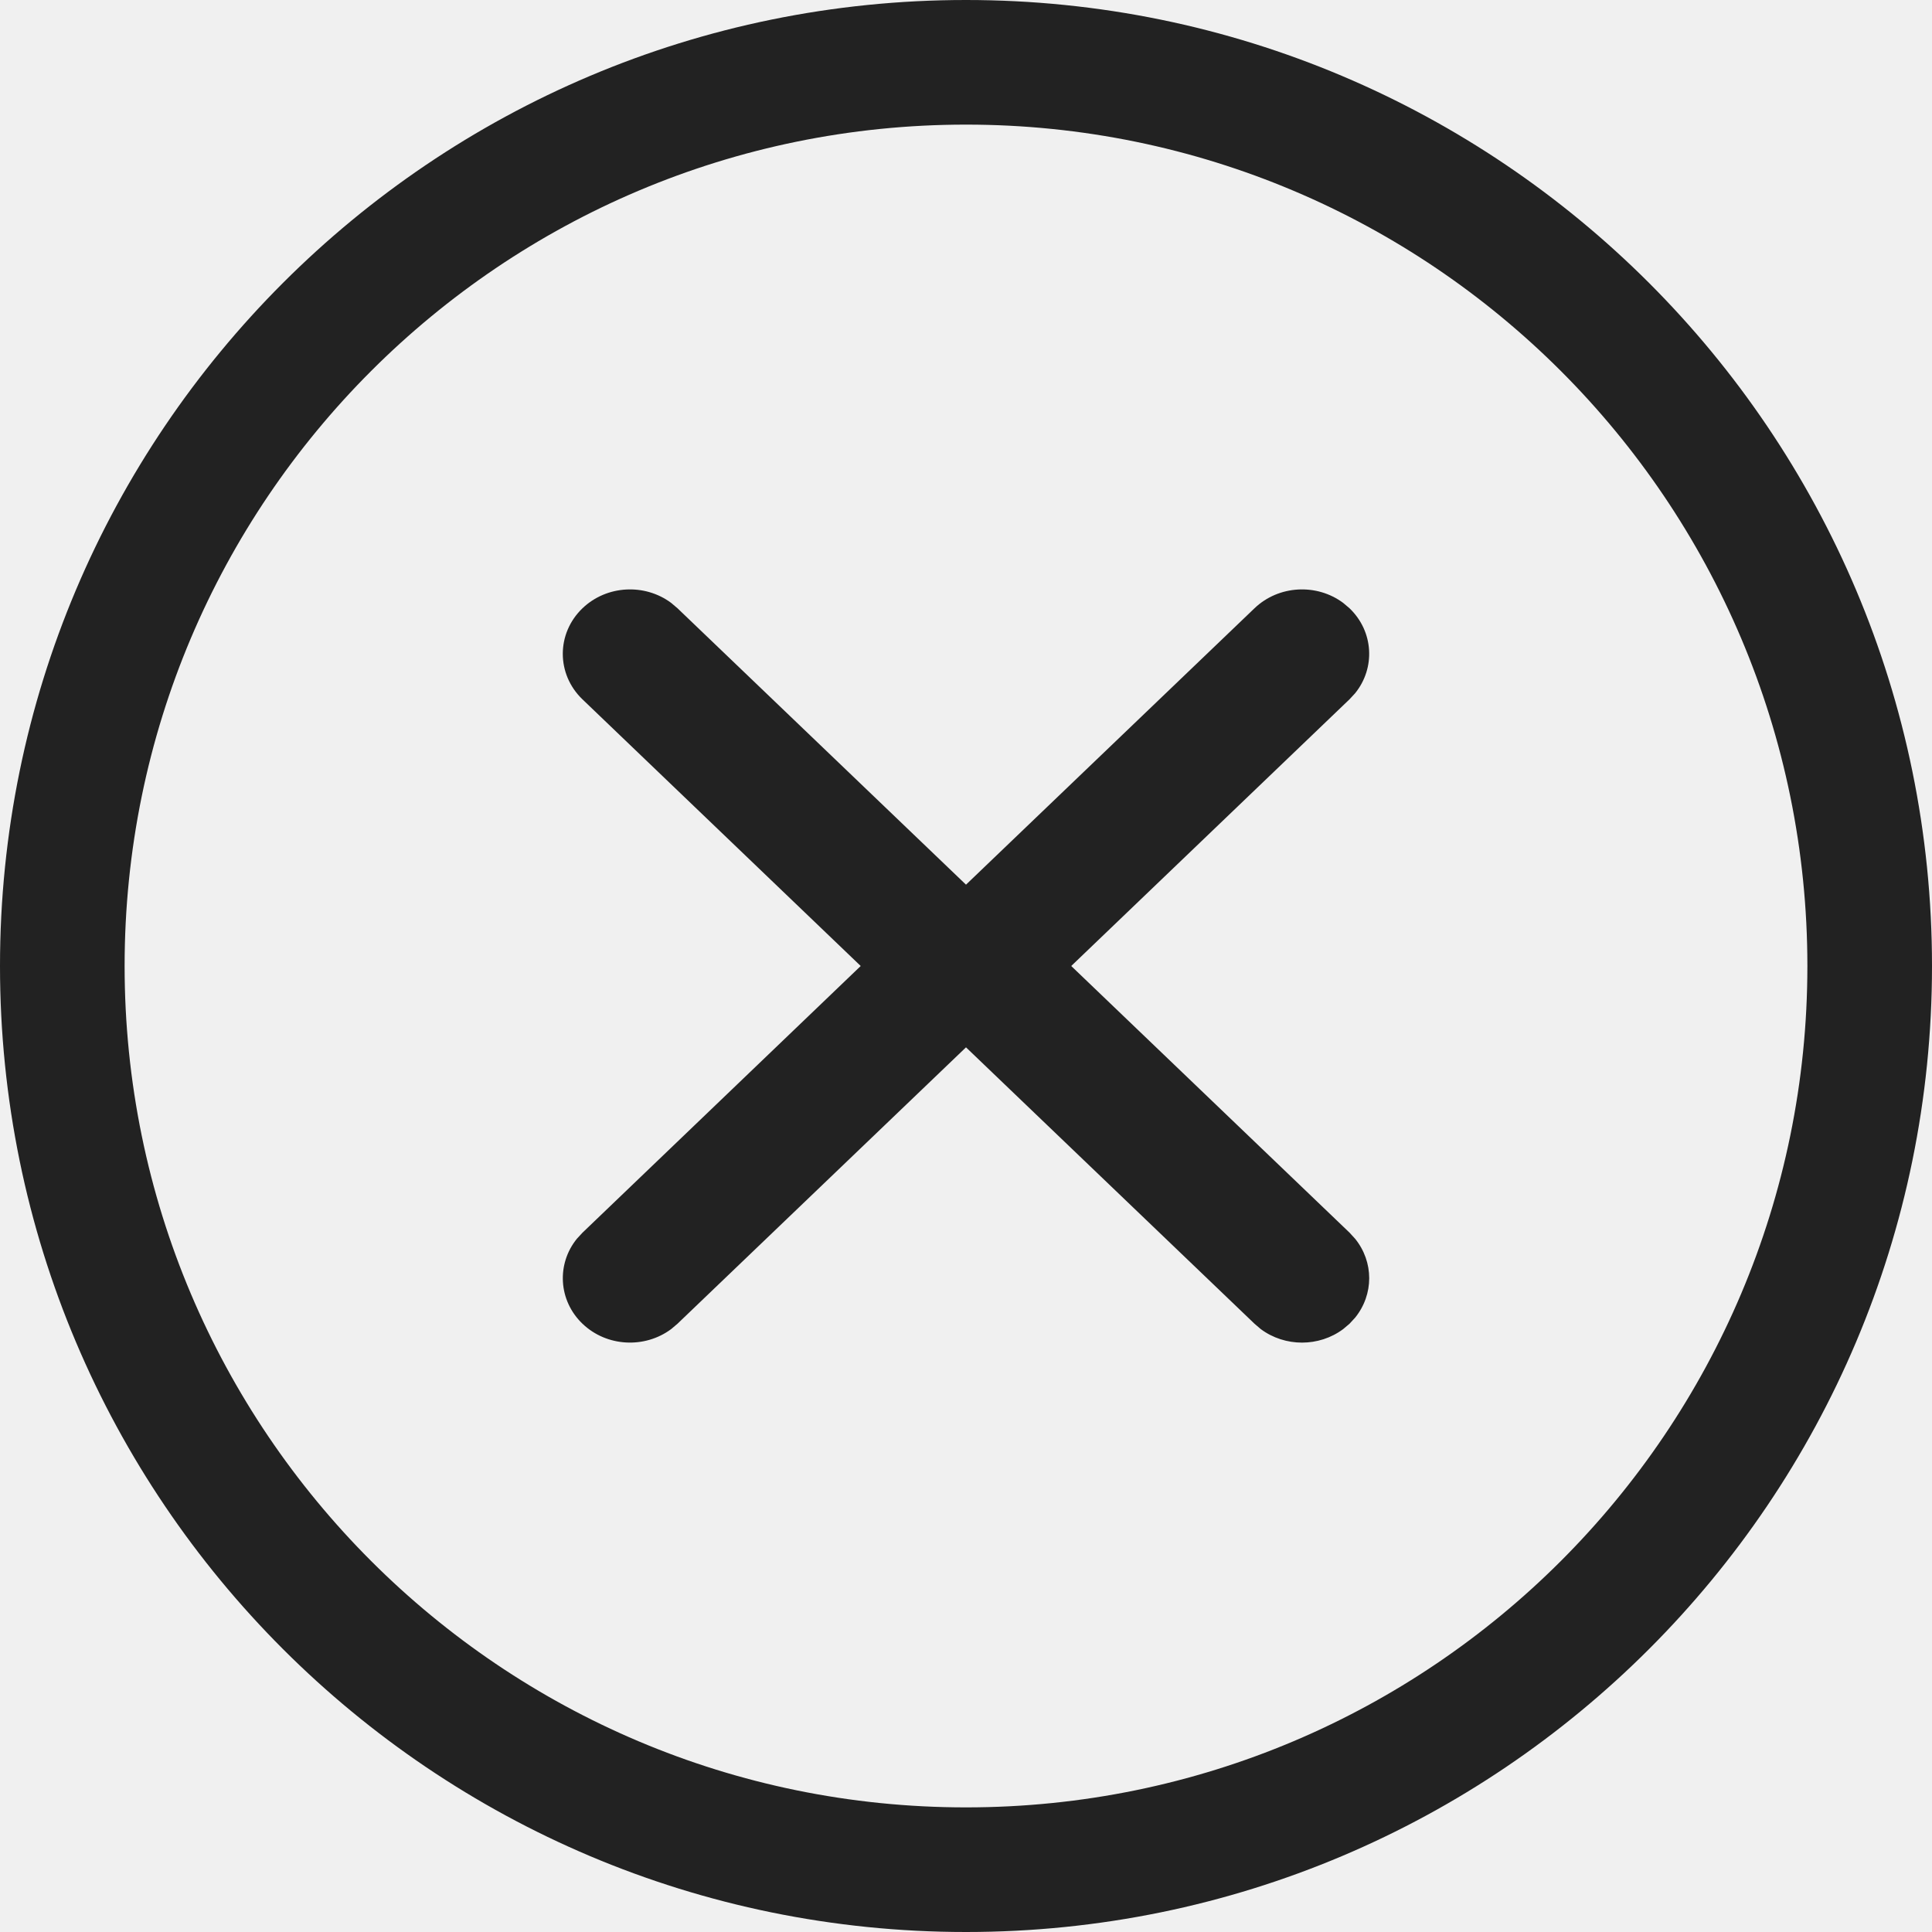
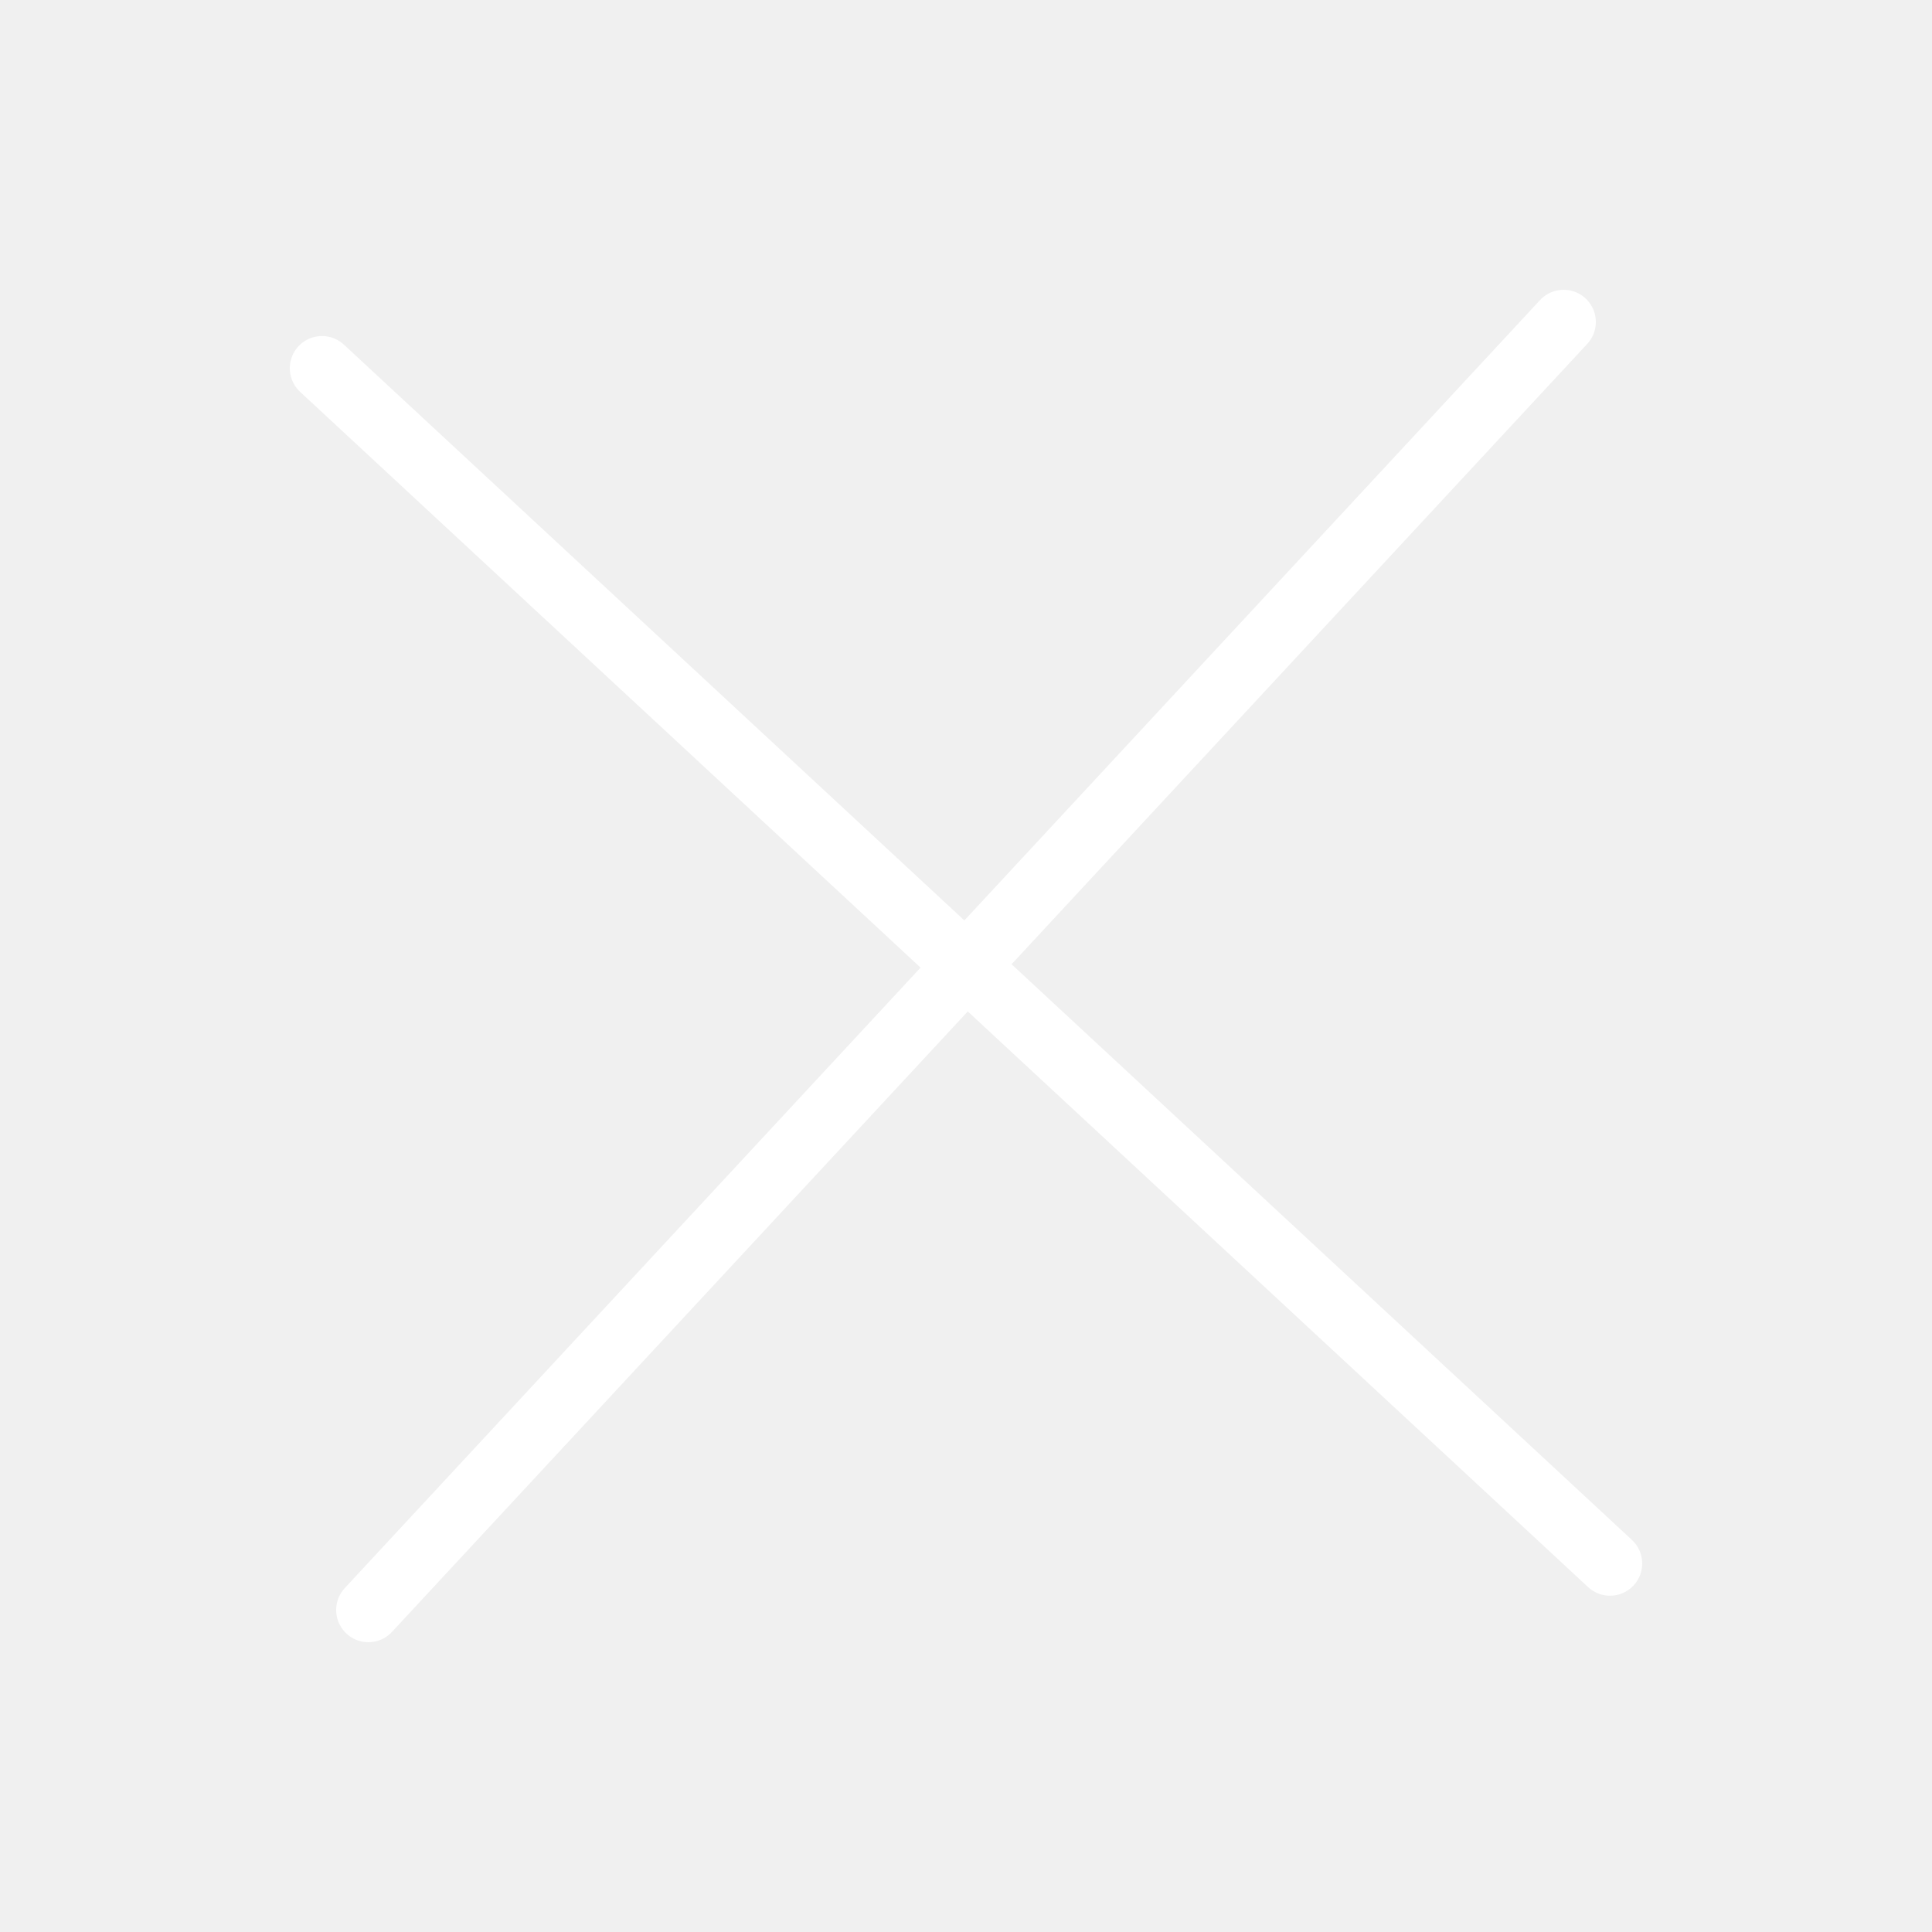
<svg xmlns="http://www.w3.org/2000/svg" width="30" height="30" viewBox="0 0 30 30">
-   <g fill="none" fill-rule="evenodd">
-     <g fill="#222" fill-rule="nonzero">
+   <g fill="none" fill-rule="evenodd" stroke-linecap="round">
+     <g stroke="#FFF">
      <g>
-         <path d="M15 0c8.284 0 15 6.716 15 15 0 8.284-6.716 15-15 15-8.284 0-15-6.716-15-15C0 6.716 6.716 0 15 0zm0 1.935C7.785 1.935 1.935 7.785 1.935 15S7.785 28.065 15 28.065 28.065 22.215 28.065 15 22.215 1.935 15 1.935zm-4.578 7.427l.098.083L15 13.737l4.48-4.292c.376-.36.968-.388 1.377-.083l.098.083c.376.36.405.928.087 1.32l-.087.094L16.634 15l4.321 4.14.087.095c.292.36.292.866 0 1.226l-.087.094-.098.083c-.375.28-.904.28-1.28 0l-.097-.083L15 16.263l-4.48 4.292-.098.083c-.41.305-1.001.277-1.377-.083-.376-.36-.405-.928-.087-1.32l.087-.094L13.365 15l-4.32-4.14c-.408-.391-.408-1.024 0-1.415.376-.36.968-.388 1.377-.083z" transform="translate(-1041 -5534) translate(989 5482) translate(52 52)" />
+         <g>
+           <path d="M5 5.718l20 18.56M5.72 25L24.28 5" transform="translate(-1225 -3646) translate(0 3067) translate(1225 579)" />
+         </g>
      </g>
    </g>
  </g>
</svg>
